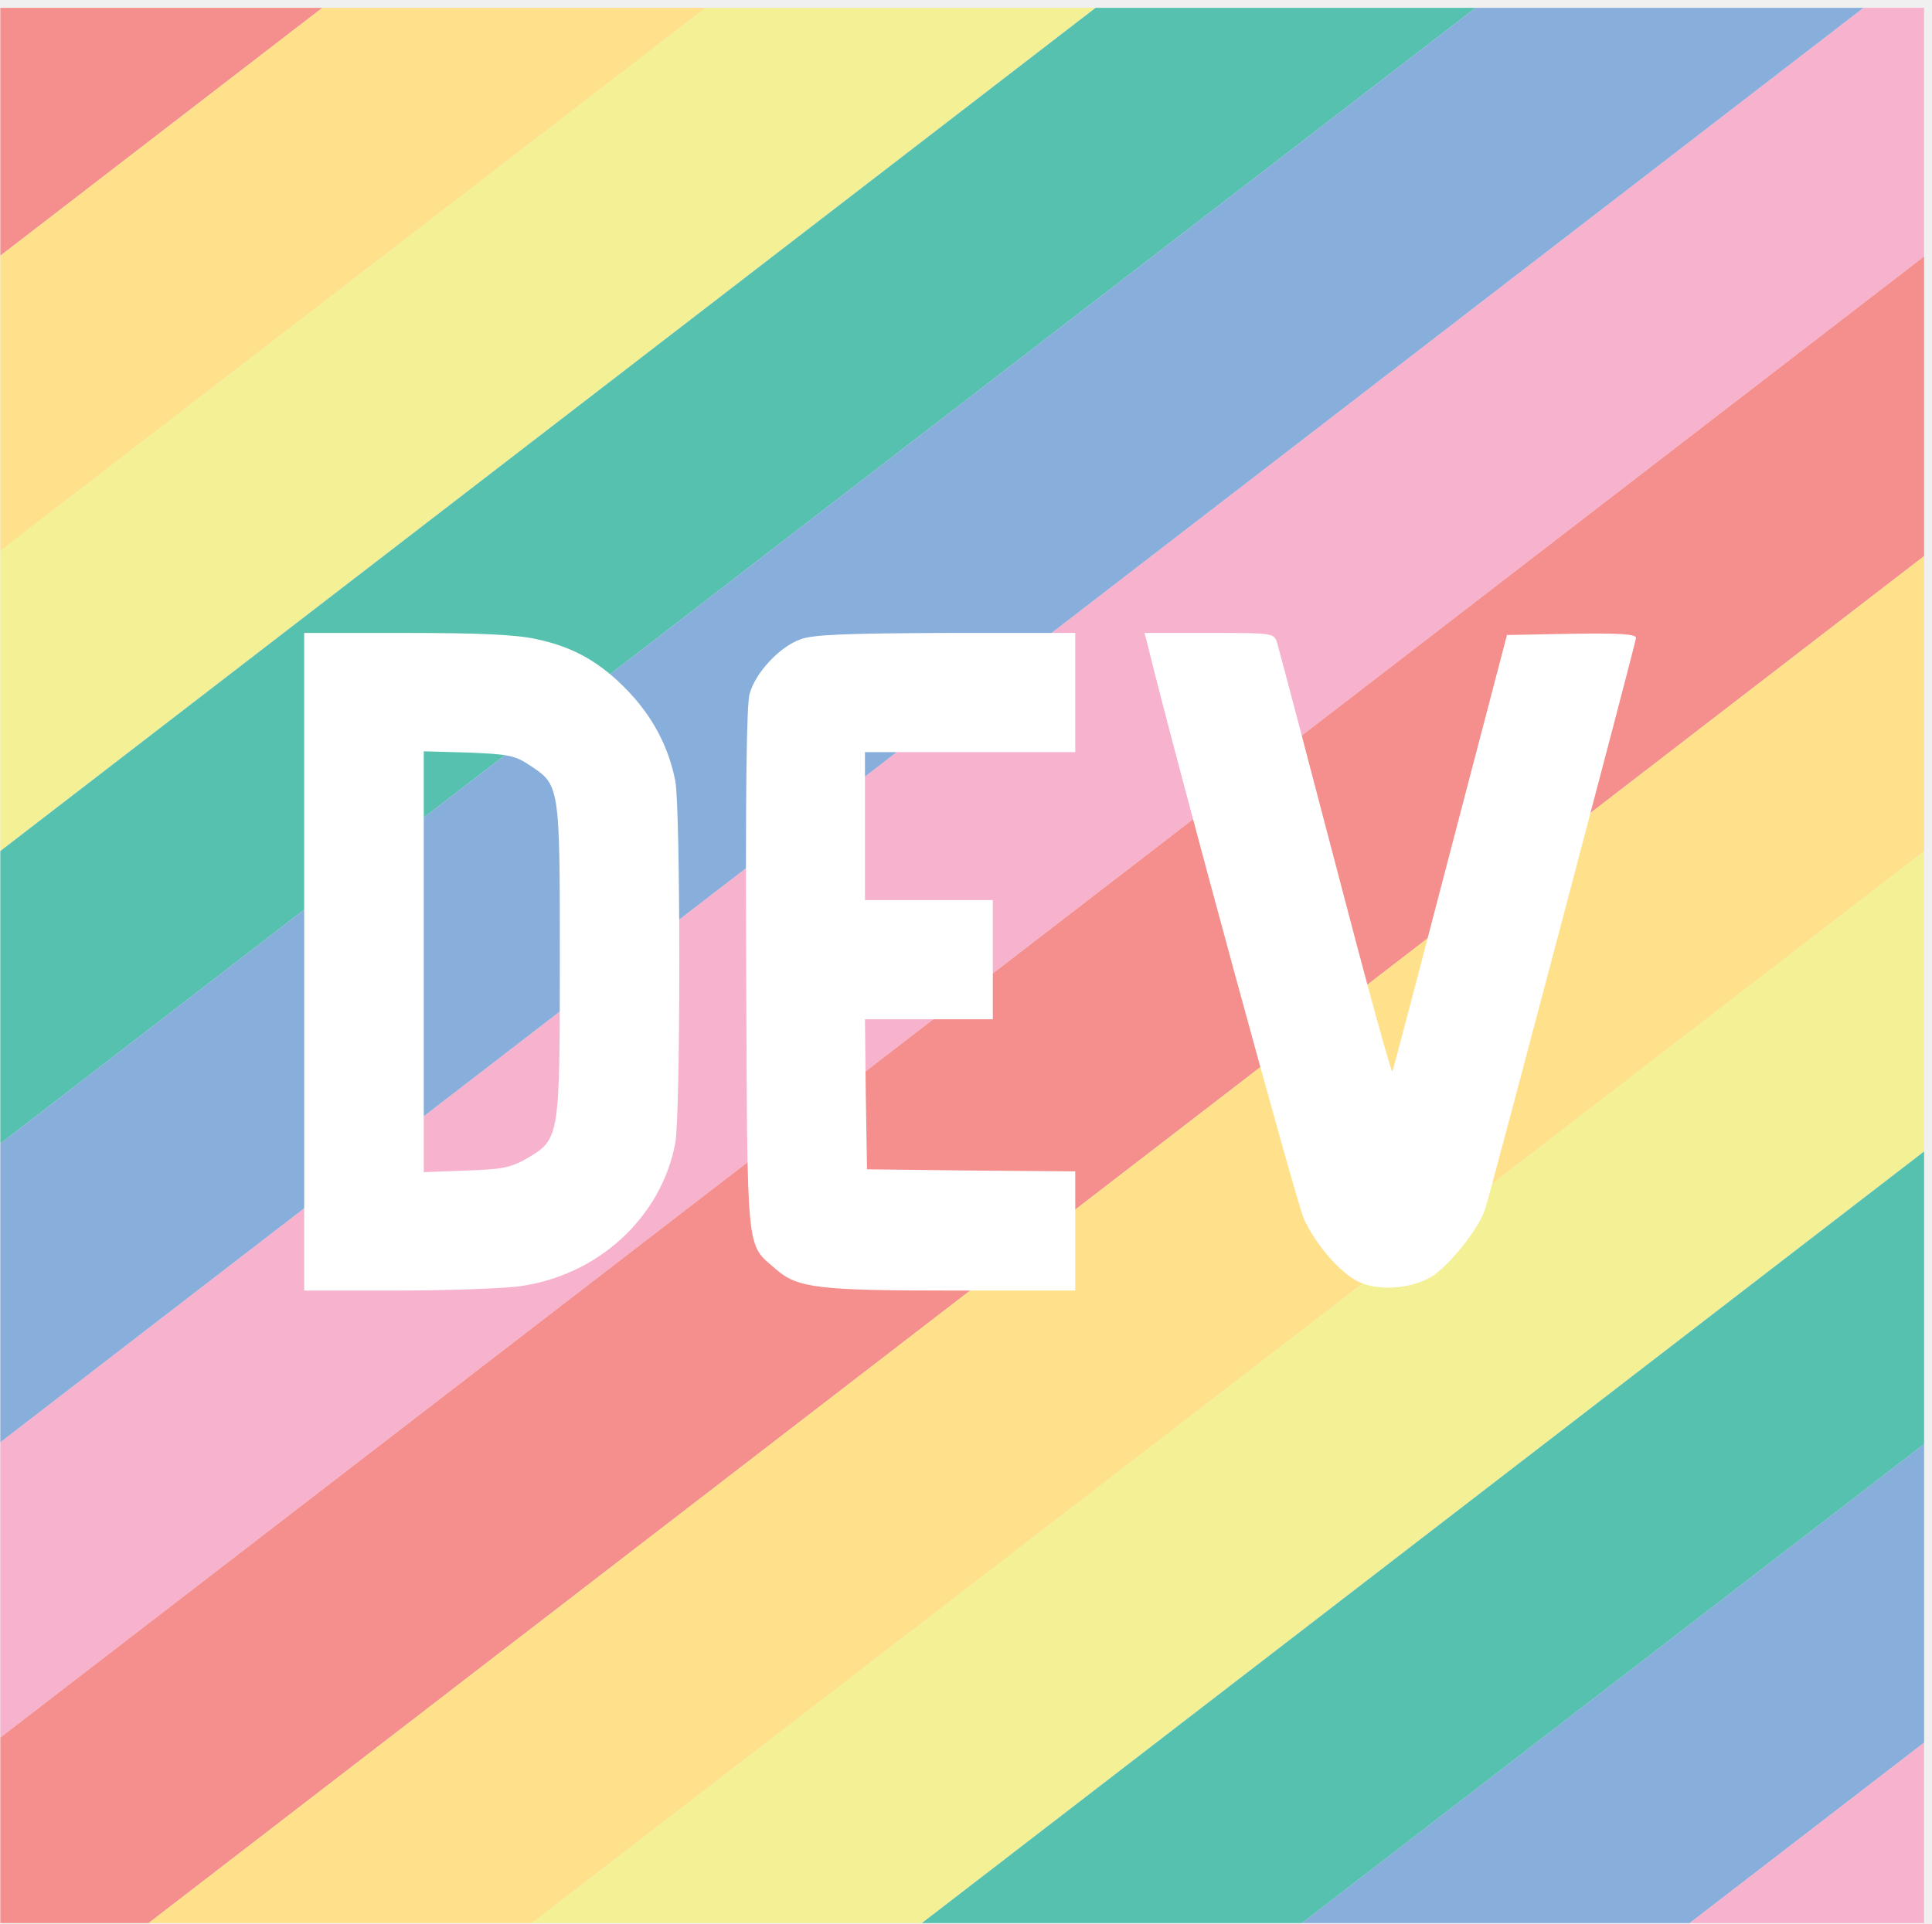
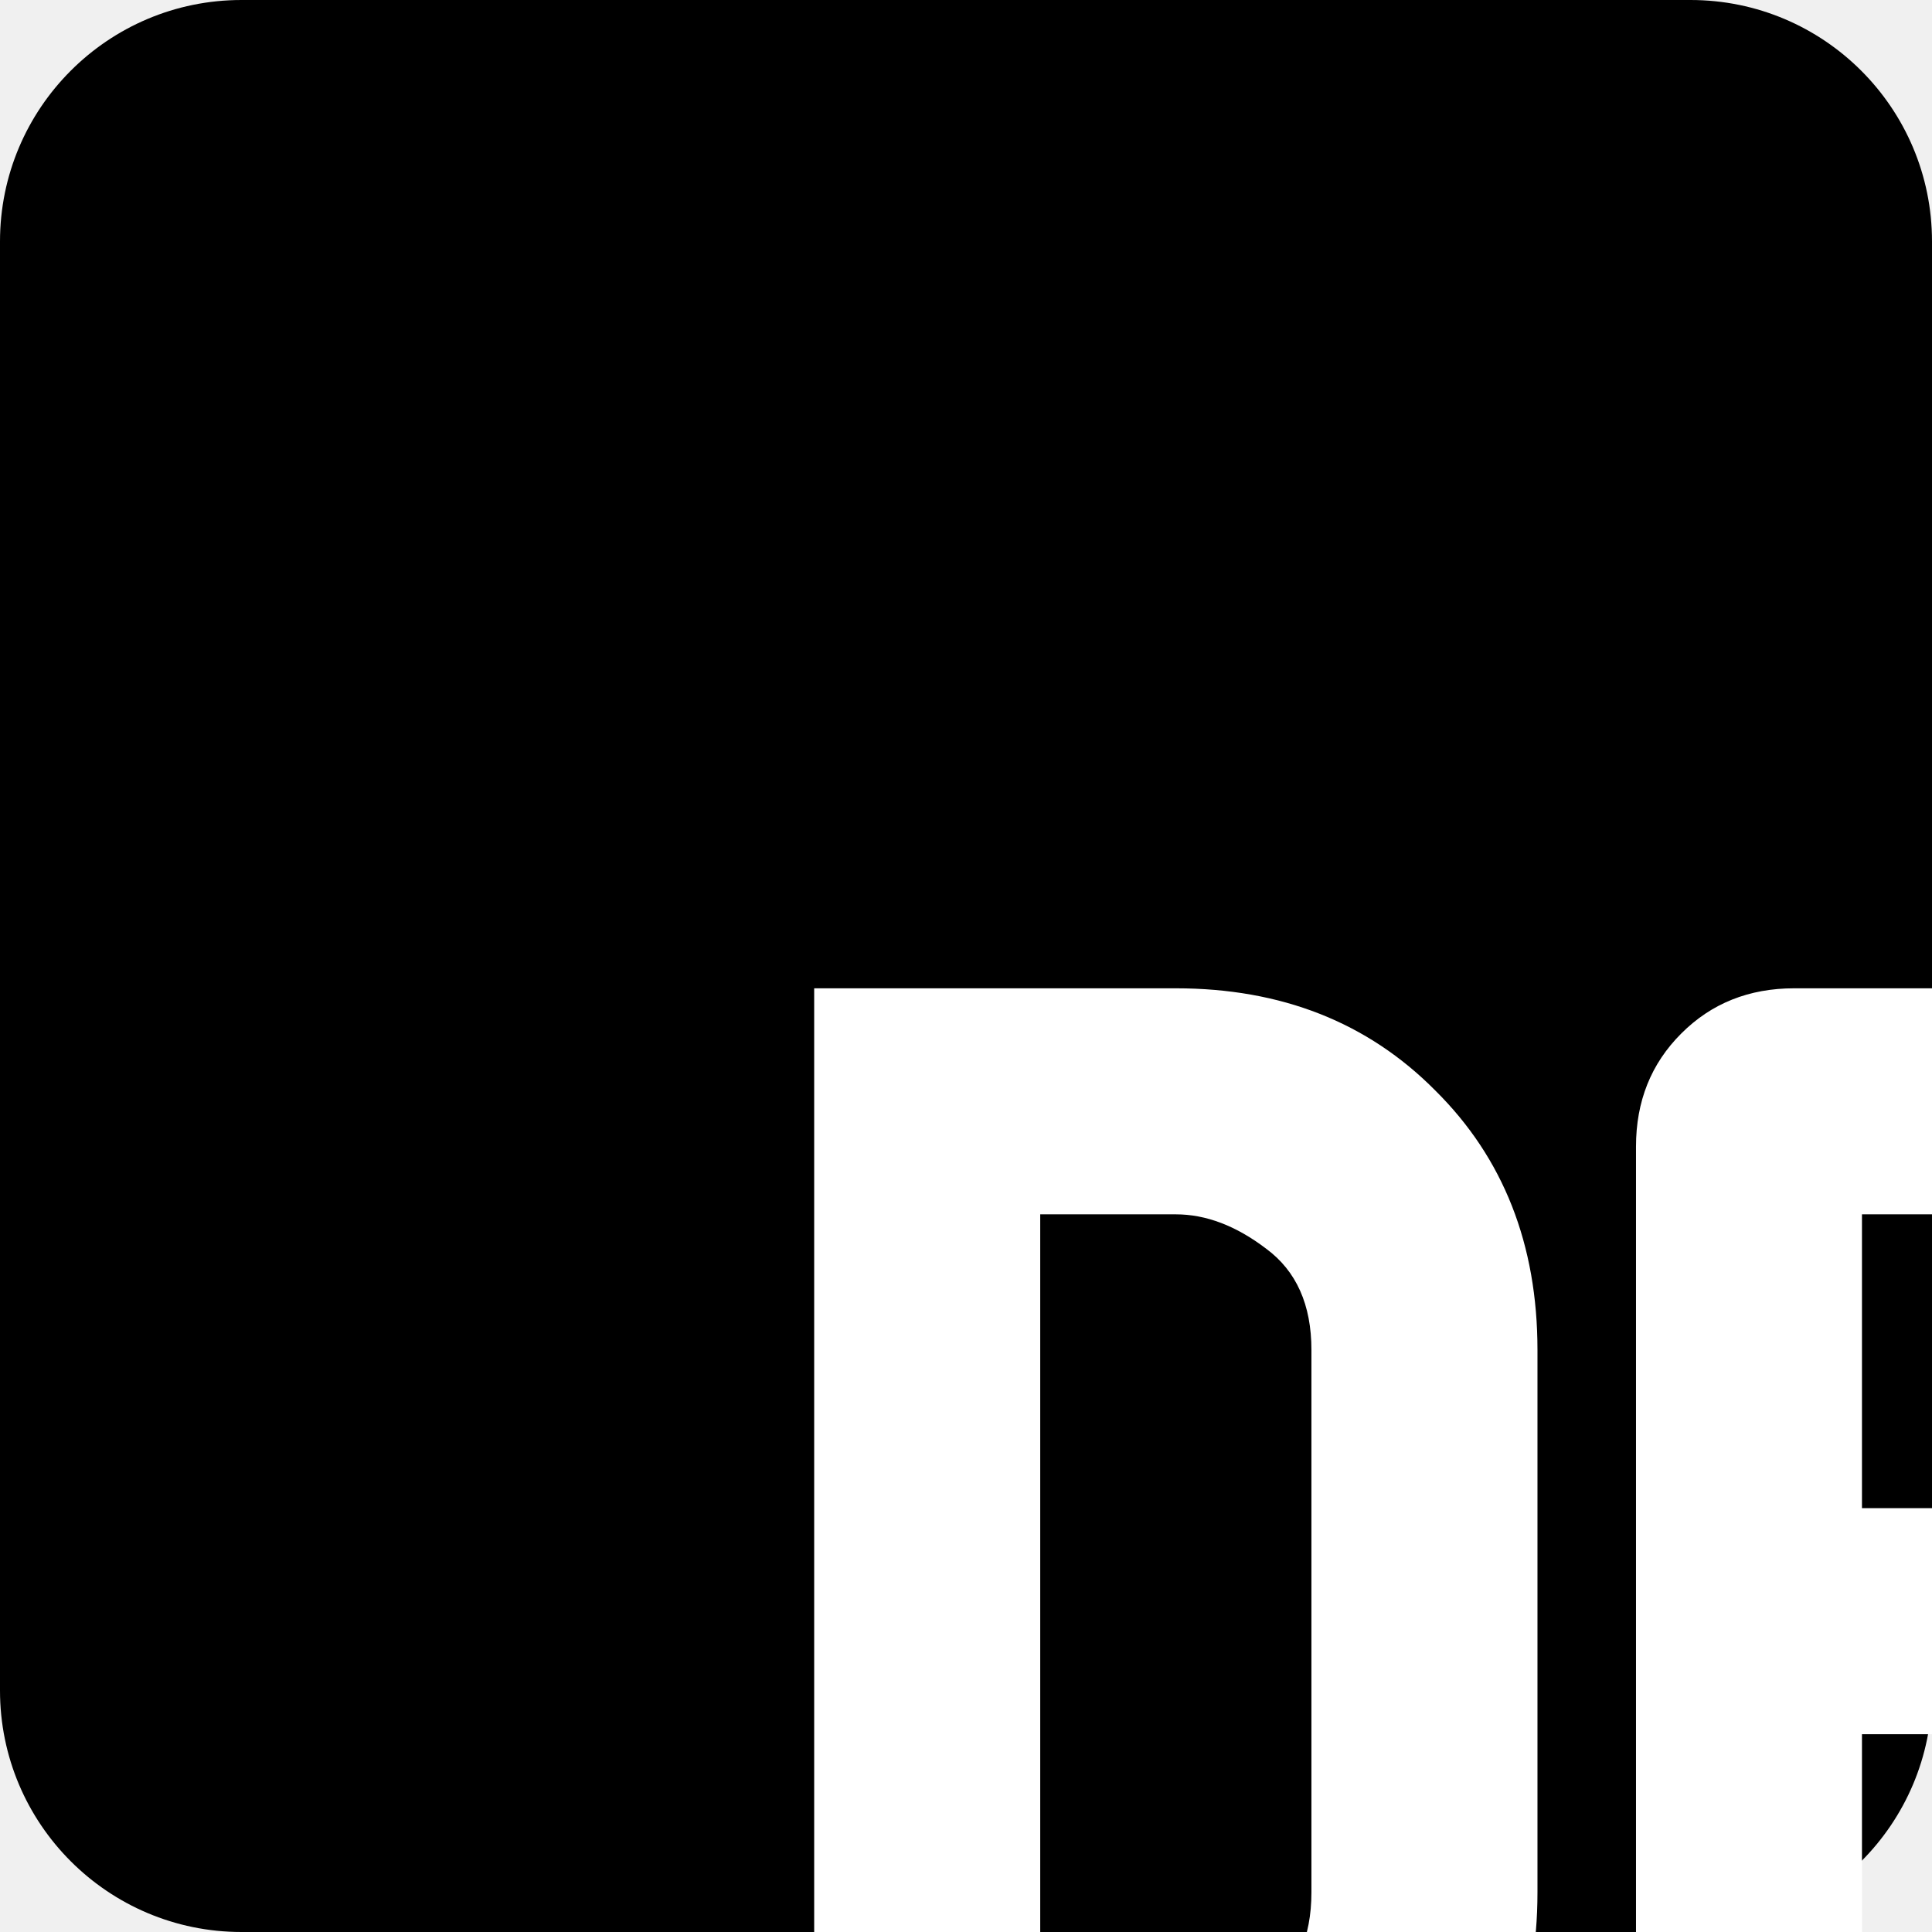
- <svg xmlns="http://www.w3.org/2000/svg" viewBox="0 0 235 234" class="rainbow-logo" preserveAspectRatio="xMinYMin meet">
-   <g fill="none" fill-rule="evenodd">
-     <path fill="#88AEDC" d="M234.04 175.67l-75.69 58.28h47.18L234.04 212z" />
-     <path d="M234.04 140.06l-121.93 93.89h.02l121.91-93.87zM133.25.95L.04 103.51v.02L133.27.95z" />
-     <path fill="#F58F8E" fill-rule="nonzero" d="M.04.95v30.16L39.21.95z" />
-     <path fill="#FEE18A" fill-rule="nonzero" d="M39.21.95L.04 31.11v35.9L85.84.95z" />
-     <path fill="#F3F095" fill-rule="nonzero" d="M85.84.95L.04 67.01v36.5L133.25.95z" />
-     <path fill="#55C1AE" fill-rule="nonzero" d="M133.27.95L.04 103.53v35.59L179.49.95z" />
-     <path fill="#F7B3CE" fill-rule="nonzero" d="M234.04.95h-7.37L.04 175.45v35.93l234-180.18z" />
-     <path fill="#88AEDC" fill-rule="nonzero" d="M179.49.95L.04 139.12v36.33L226.67.95z" />
-     <path fill="#F58F8E" fill-rule="nonzero" d="M234.04 31.2L.04 211.38v22.57h18.03l215.97-166.3z" />
-     <path fill="#FEE18A" fill-rule="nonzero" d="M234.04 67.65L18.07 233.95H64.7l169.34-130.39z" />
-     <path fill="#F3F095" fill-rule="nonzero" d="M234.04 103.56L64.7 233.95h47.41l121.93-93.89z" />
-     <path fill="#55C1AE" fill-rule="nonzero" d="M234.04 140.08l-121.91 93.87h46.22l75.69-58.28z" />
-     <path fill="#F7B3CE" fill-rule="nonzero" d="M234.04 212l-28.51 21.95h28.51z" />
-     <path d="M65.237 77.75c4.514.95 7.774 2.8 11.135 6.3 3.059 3.2 4.965 6.85 5.767 10.95.652 3.45.652 40.55 0 44.05-1.705 9.1-9.479 16.2-19.109 17.45-2.006.25-8.727.5-14.845.5H37V77h12.438c8.828 0 13.342.2 15.8.75zM51.545 117v25.6l5.166-.2c4.464-.15 5.417-.35 7.423-1.5 3.912-2.3 3.962-2.45 3.962-24.2 0-21.2 0-21.2-3.661-23.6-1.806-1.2-2.558-1.35-7.473-1.55l-5.417-.15V117zm79.245-32.75v7.25h-25.58v18h15.549V124H105.21l.1 9.1.15 9.15 12.69.15 12.638.1V157h-14.795c-16.451 0-19.009-.3-21.617-2.6-3.661-3.2-3.46-1.15-3.611-36.3-.1-21.9.05-32.25.401-33.65.702-2.6 3.661-5.8 6.27-6.7 1.554-.55 5.466-.7 17.704-.75h15.648v7.25zm31.647 20.85c3.712 14.25 6.821 25.6 6.922 25.25.15-.35 3.31-12.4 7.071-26.85l6.872-26.25 7.824-.15c5.918-.1 7.874.05 7.874.5s-17.354 66.2-18.357 69.5c-.702 2.3-4.463 7-6.57 8.25-2.658 1.5-6.57 1.75-8.978.5-2.156-1.1-5.015-4.4-6.47-7.5-.902-1.9-15.648-56-19.058-70l-.352-1.35h7.825c7.673 0 7.874 0 8.275 1.1.2.65 3.41 12.8 7.122 27z" fill="#FFF" />
-   </g>
+ <svg xmlns="http://www.w3.org/2000/svg" width="24" height="24" fill="#000000">
+   <rect width="24" height="24" rx="3" style="fill: black;" />
+   <path fill="#FFFFFF" d="M19.099 23.508c0 1.31-.423 2.388-1.27 3.234-.838.839-1.942 1.258-3.312 1.258h-4.403V12.277h4.492c1.31 0 2.385.423 3.224 1.27.846.838 1.269 1.912 1.269 3.223v6.738zm-2.808 0V16.77c0-.562-.187-.981-.562-1.258-.374-.285-.748-.427-1.122-.427h-1.685v10.107h1.684c.375 0 .75-.138 1.123-.415.375-.285.562-.708.562-1.27zM28.185 28h-5.896c-.562 0-1.03-.187-1.404-.561-.375-.375-.562-.843-.562-1.404V14.243c0-.562.187-1.03.562-1.404.374-.375.842-.562 1.404-.562h5.896v2.808H23.13v3.65h3.088v2.808h-3.088v3.65h5.054V28zm7.12 0c-.936 0-1.684-.655-2.246-1.965l-3.65-13.758h3.089l2.807 10.804 2.808-10.804H41.2l-3.65 13.758C36.99 27.345 36.241 28 35.305 28z" />
</svg>
